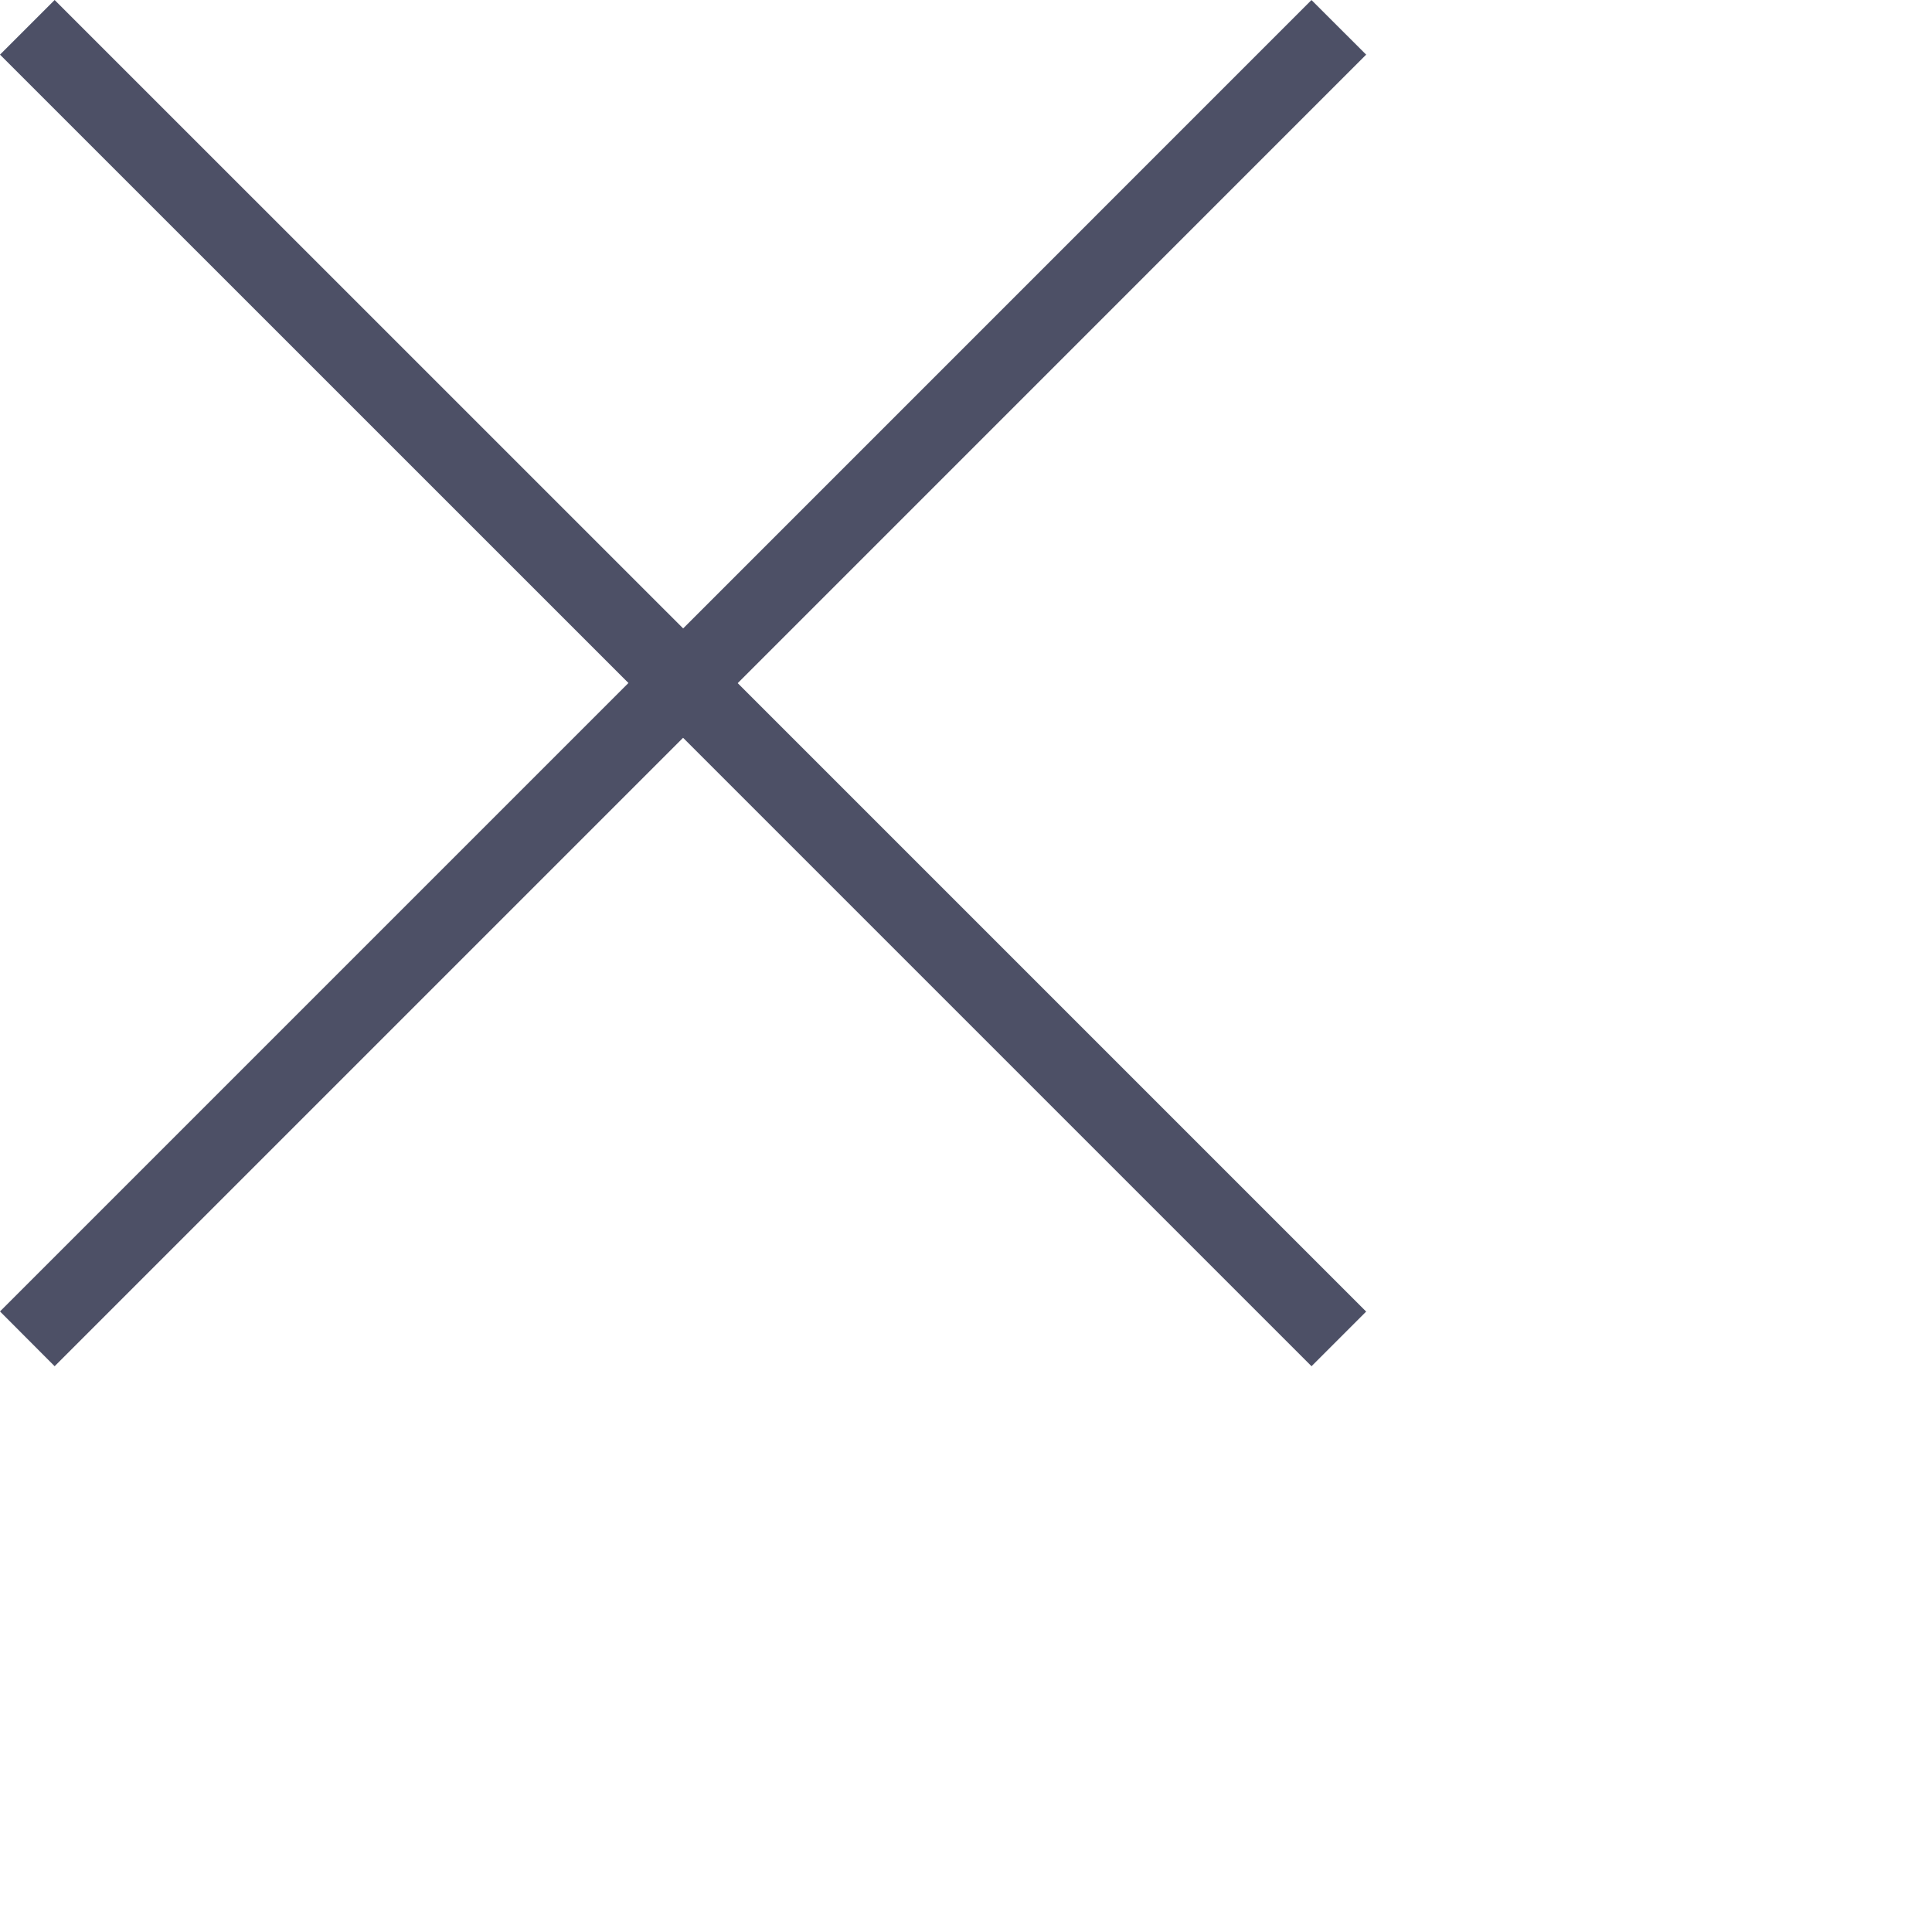
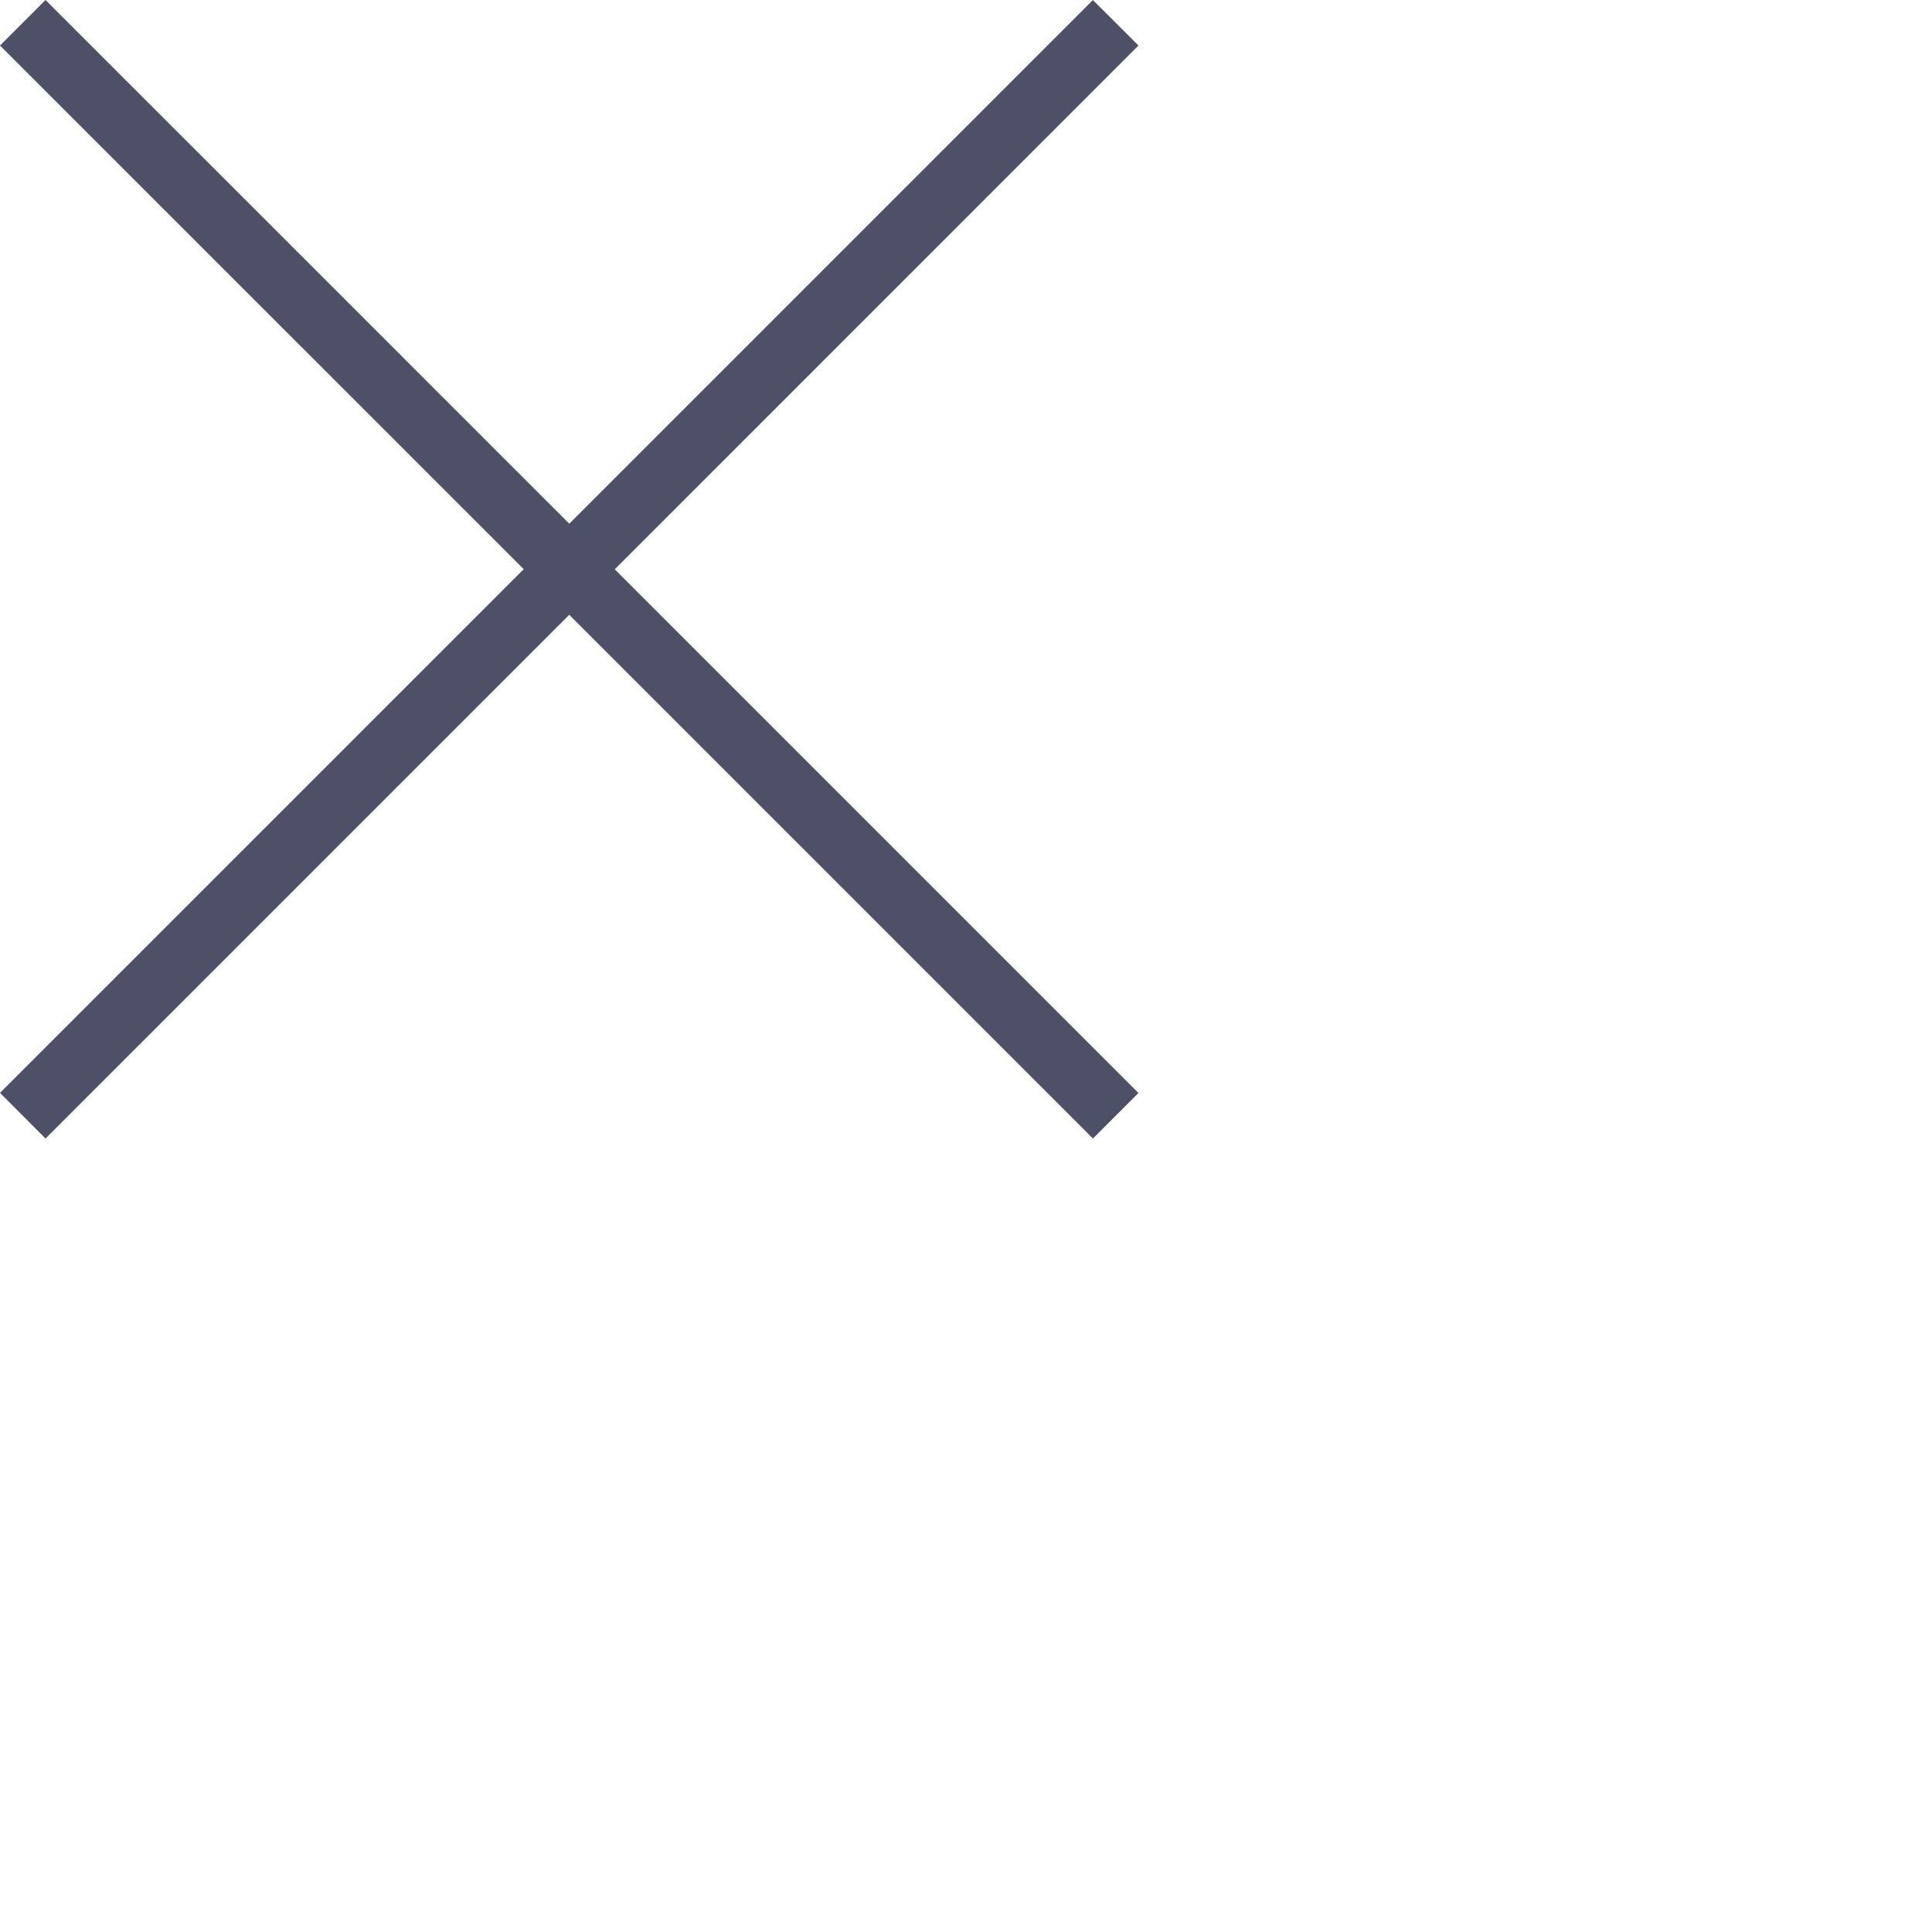
- <svg xmlns="http://www.w3.org/2000/svg" width="25" height="25">
+ <svg xmlns="http://www.w3.org/2000/svg" width="30" height="30">
  <path fill="#4d5066" fill-rule="evenodd" d="M16.97 0l.708.707L9.546 8.84l8.132 8.132-.707.707-8.132-8.132-8.132 8.132L0 16.97l8.132-8.132L0 .707.707 0 8.84 8.132 16.971 0z" />
</svg>
